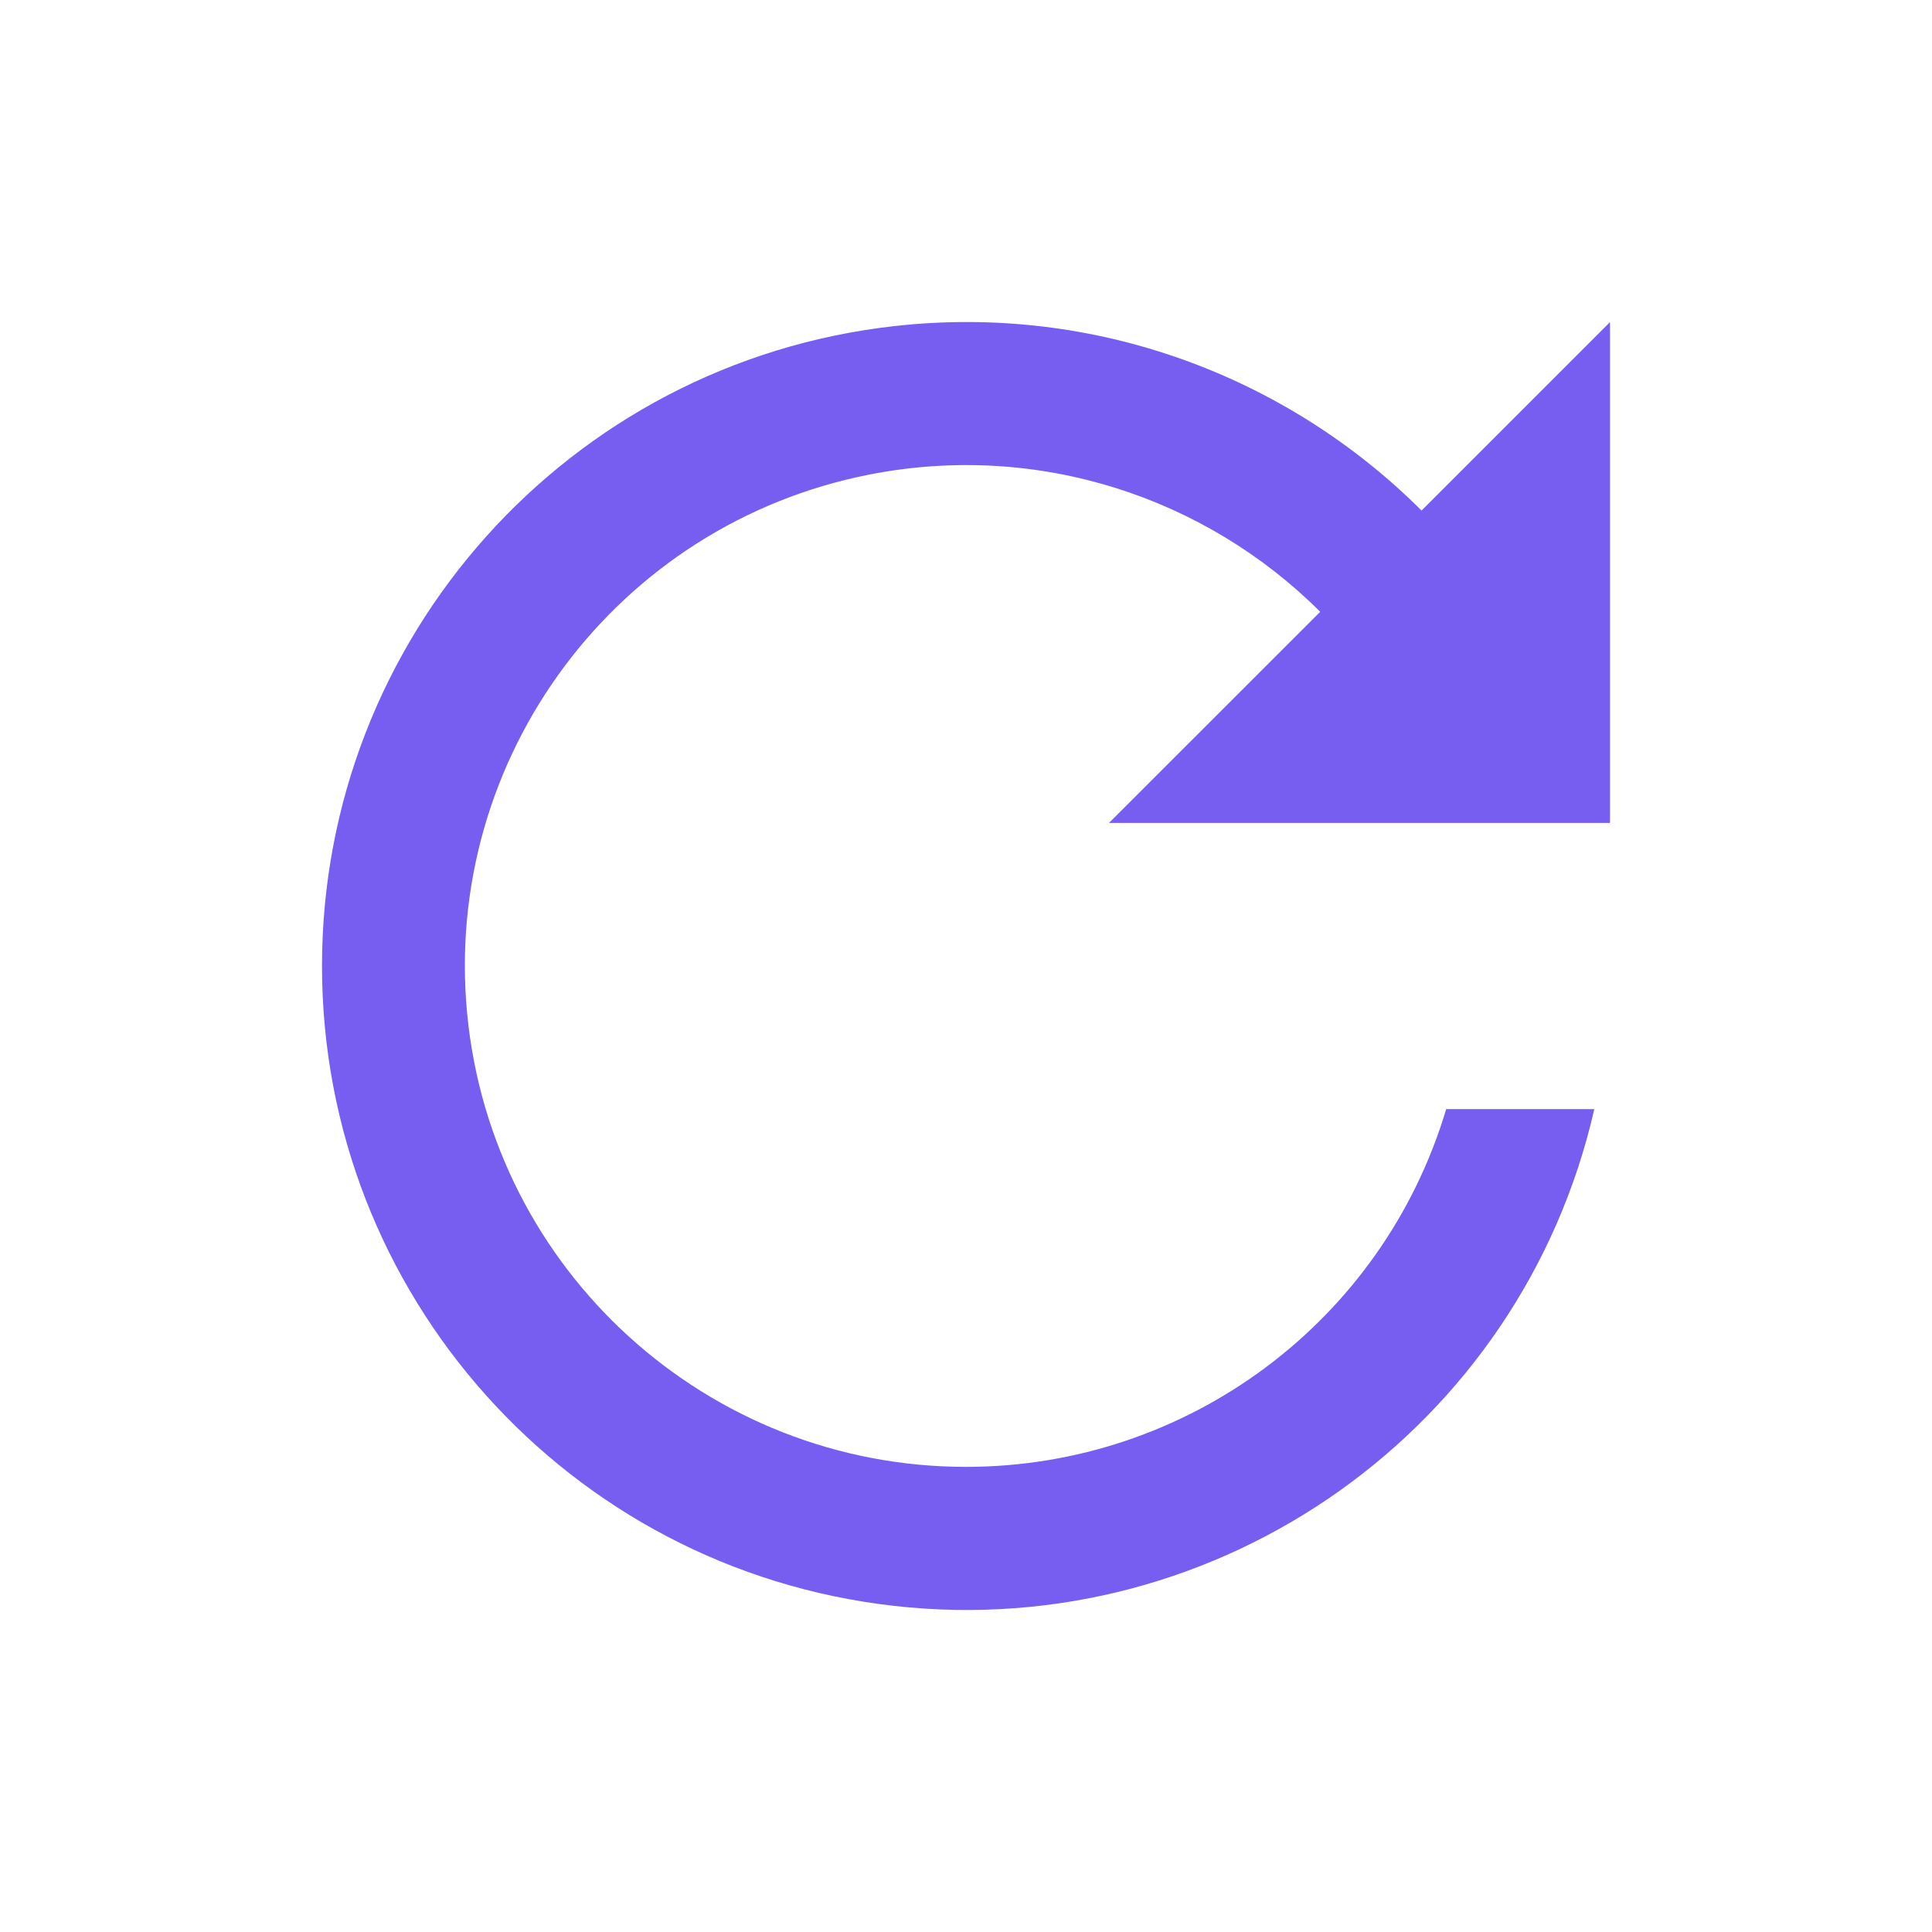
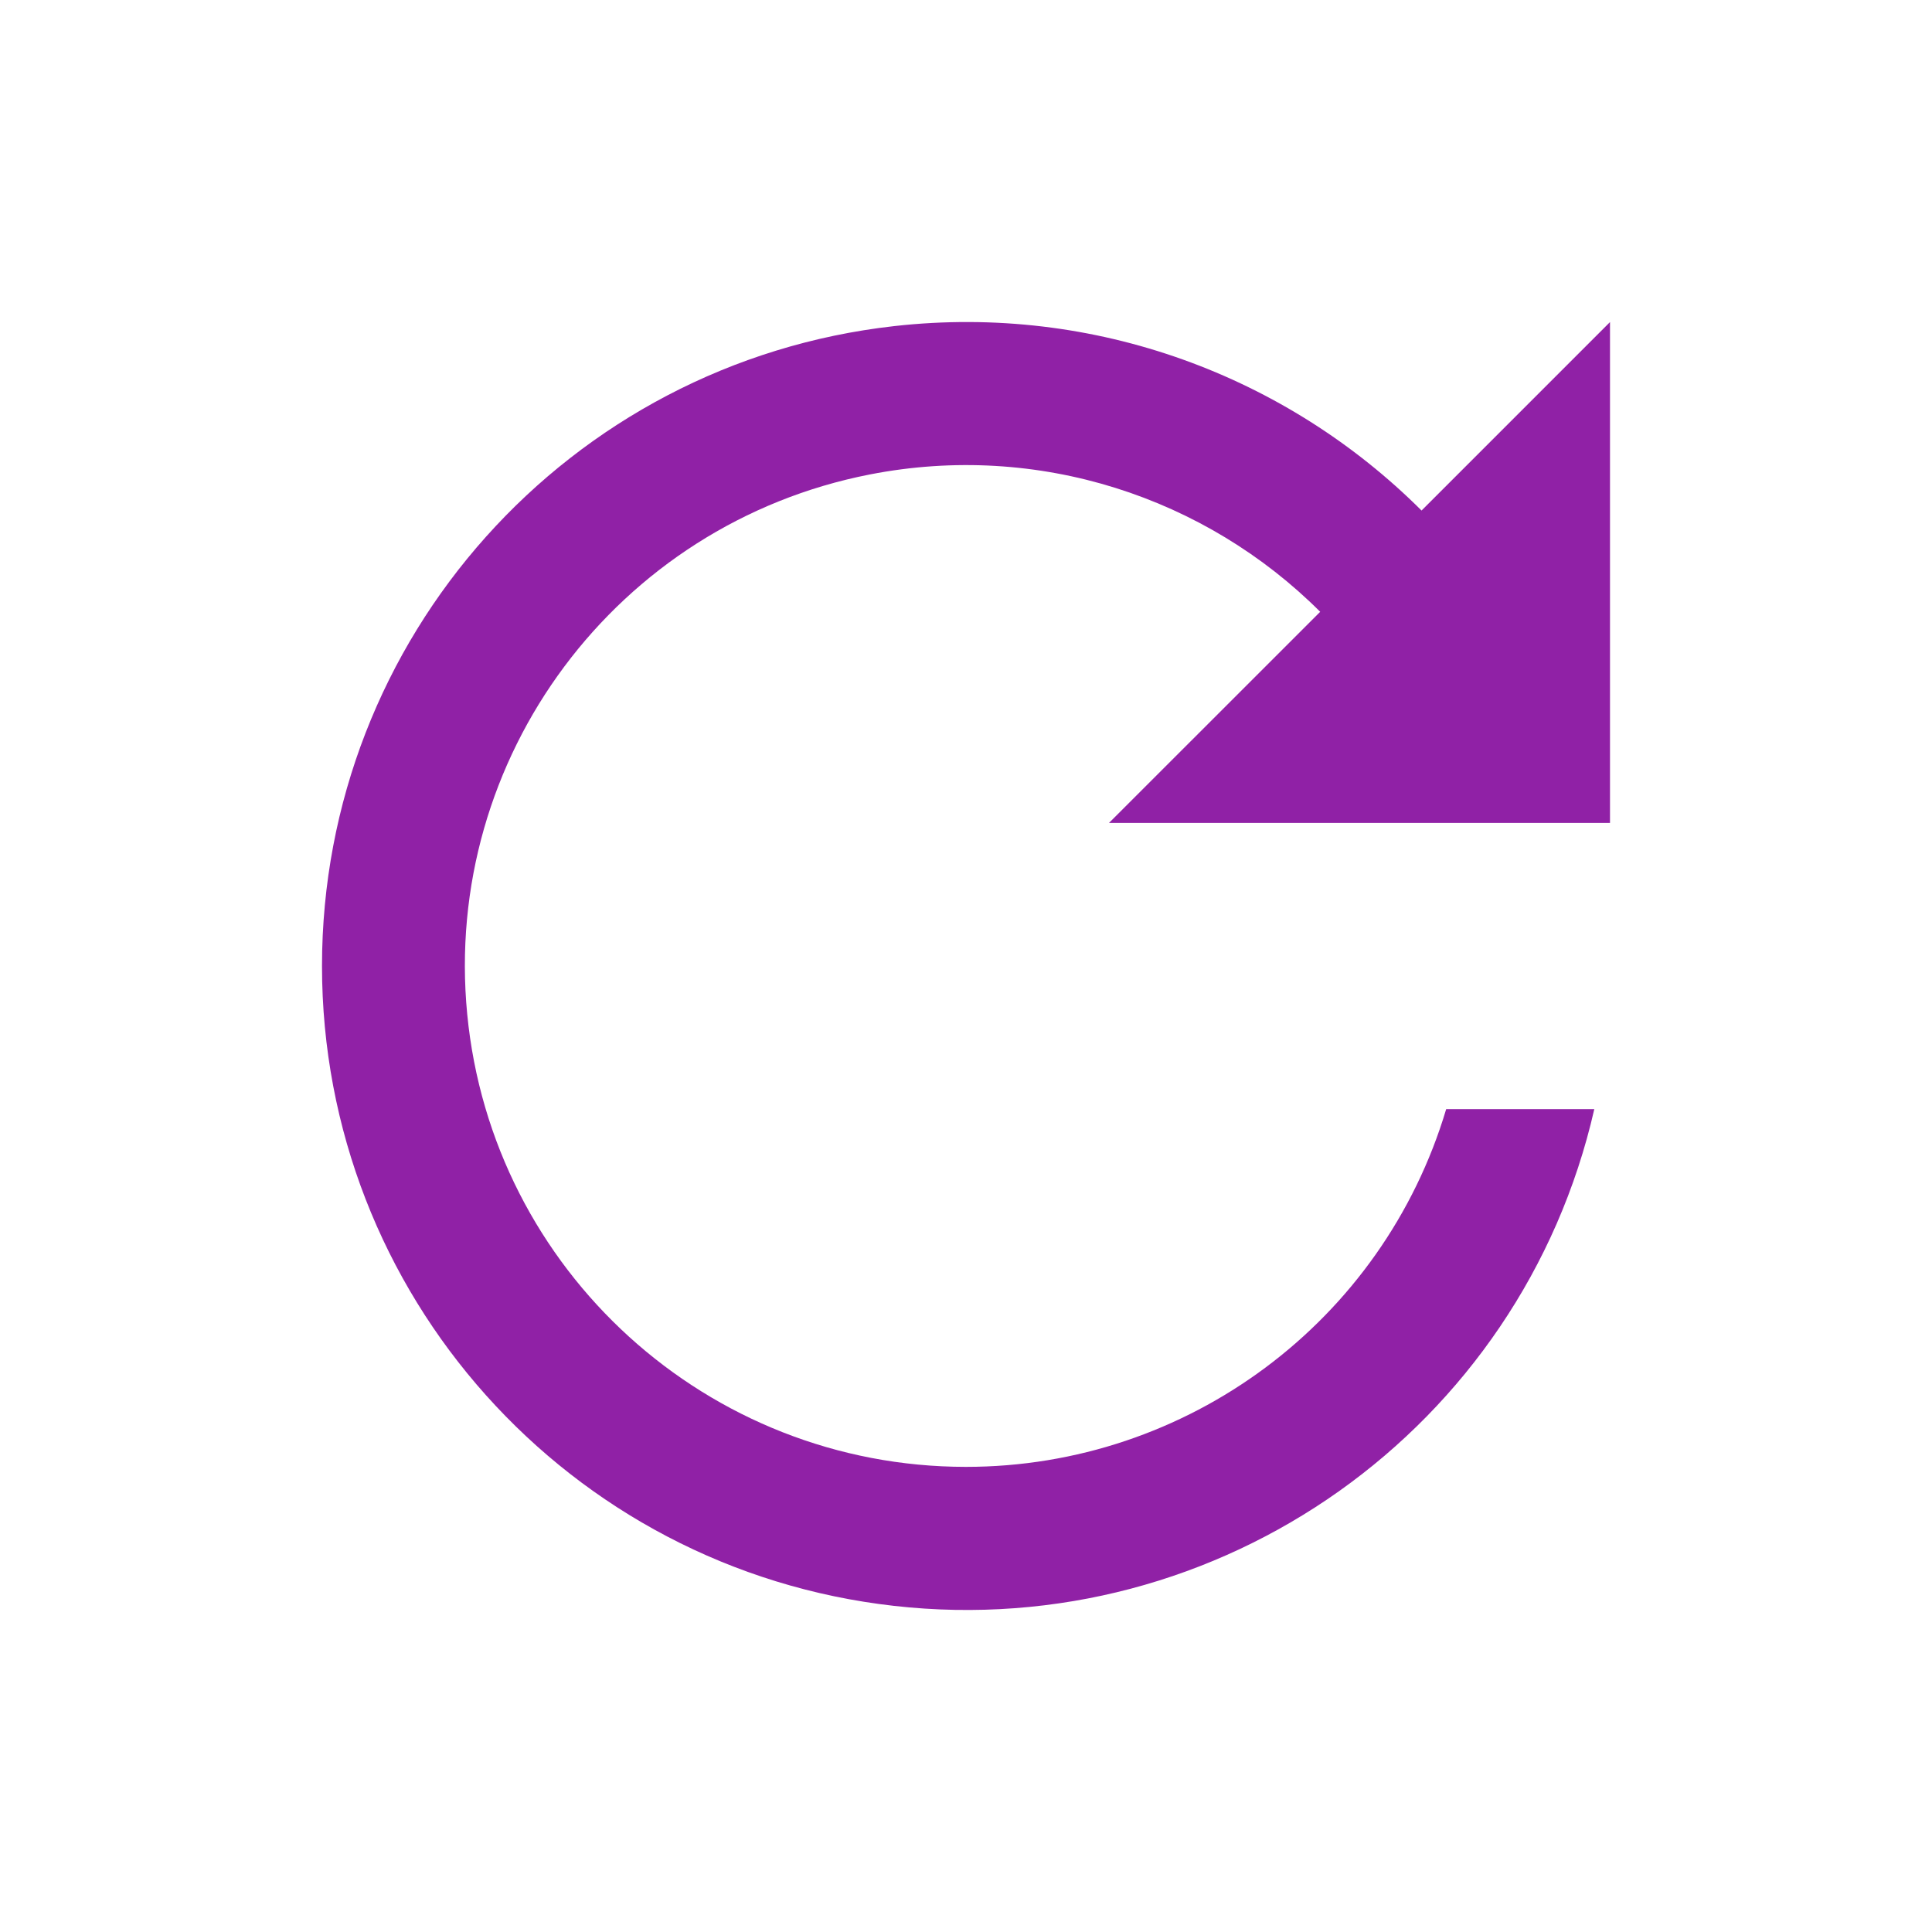
<svg xmlns="http://www.w3.org/2000/svg" width="24" height="24" viewBox="0 0 24 24" fill="none">
-   <path d="M17.659 6.342L20 4.001V10.223H13.776L16.4 7.6C14.978 6.18 12.902 5.484 10.805 5.894C7.66 6.509 5.495 9.411 5.804 12.599C6.113 15.788 8.793 18.221 11.998 18.222C14.751 18.223 17.178 16.416 17.965 13.778H19.805C18.9 17.748 15.156 20.405 11.108 19.949C7.06 19.494 4 16.072 4 12C4 7.928 7.06 4.506 11.108 4.051C13.606 3.77 15.988 4.675 17.659 6.342Z" fill="#785EF0" />
+   <path d="M17.659 6.342L20 4.001V10.223H13.776L16.4 7.6C14.978 6.18 12.902 5.484 10.805 5.894C7.66 6.509 5.495 9.411 5.804 12.599C6.113 15.788 8.793 18.221 11.998 18.222C14.751 18.223 17.178 16.416 17.965 13.778H19.805C18.9 17.748 15.156 20.405 11.108 19.949C7.06 19.494 4 16.072 4 12C4 7.928 7.06 4.506 11.108 4.051C13.606 3.77 15.988 4.675 17.659 6.342Z" fill="#9021a6" />
</svg>
